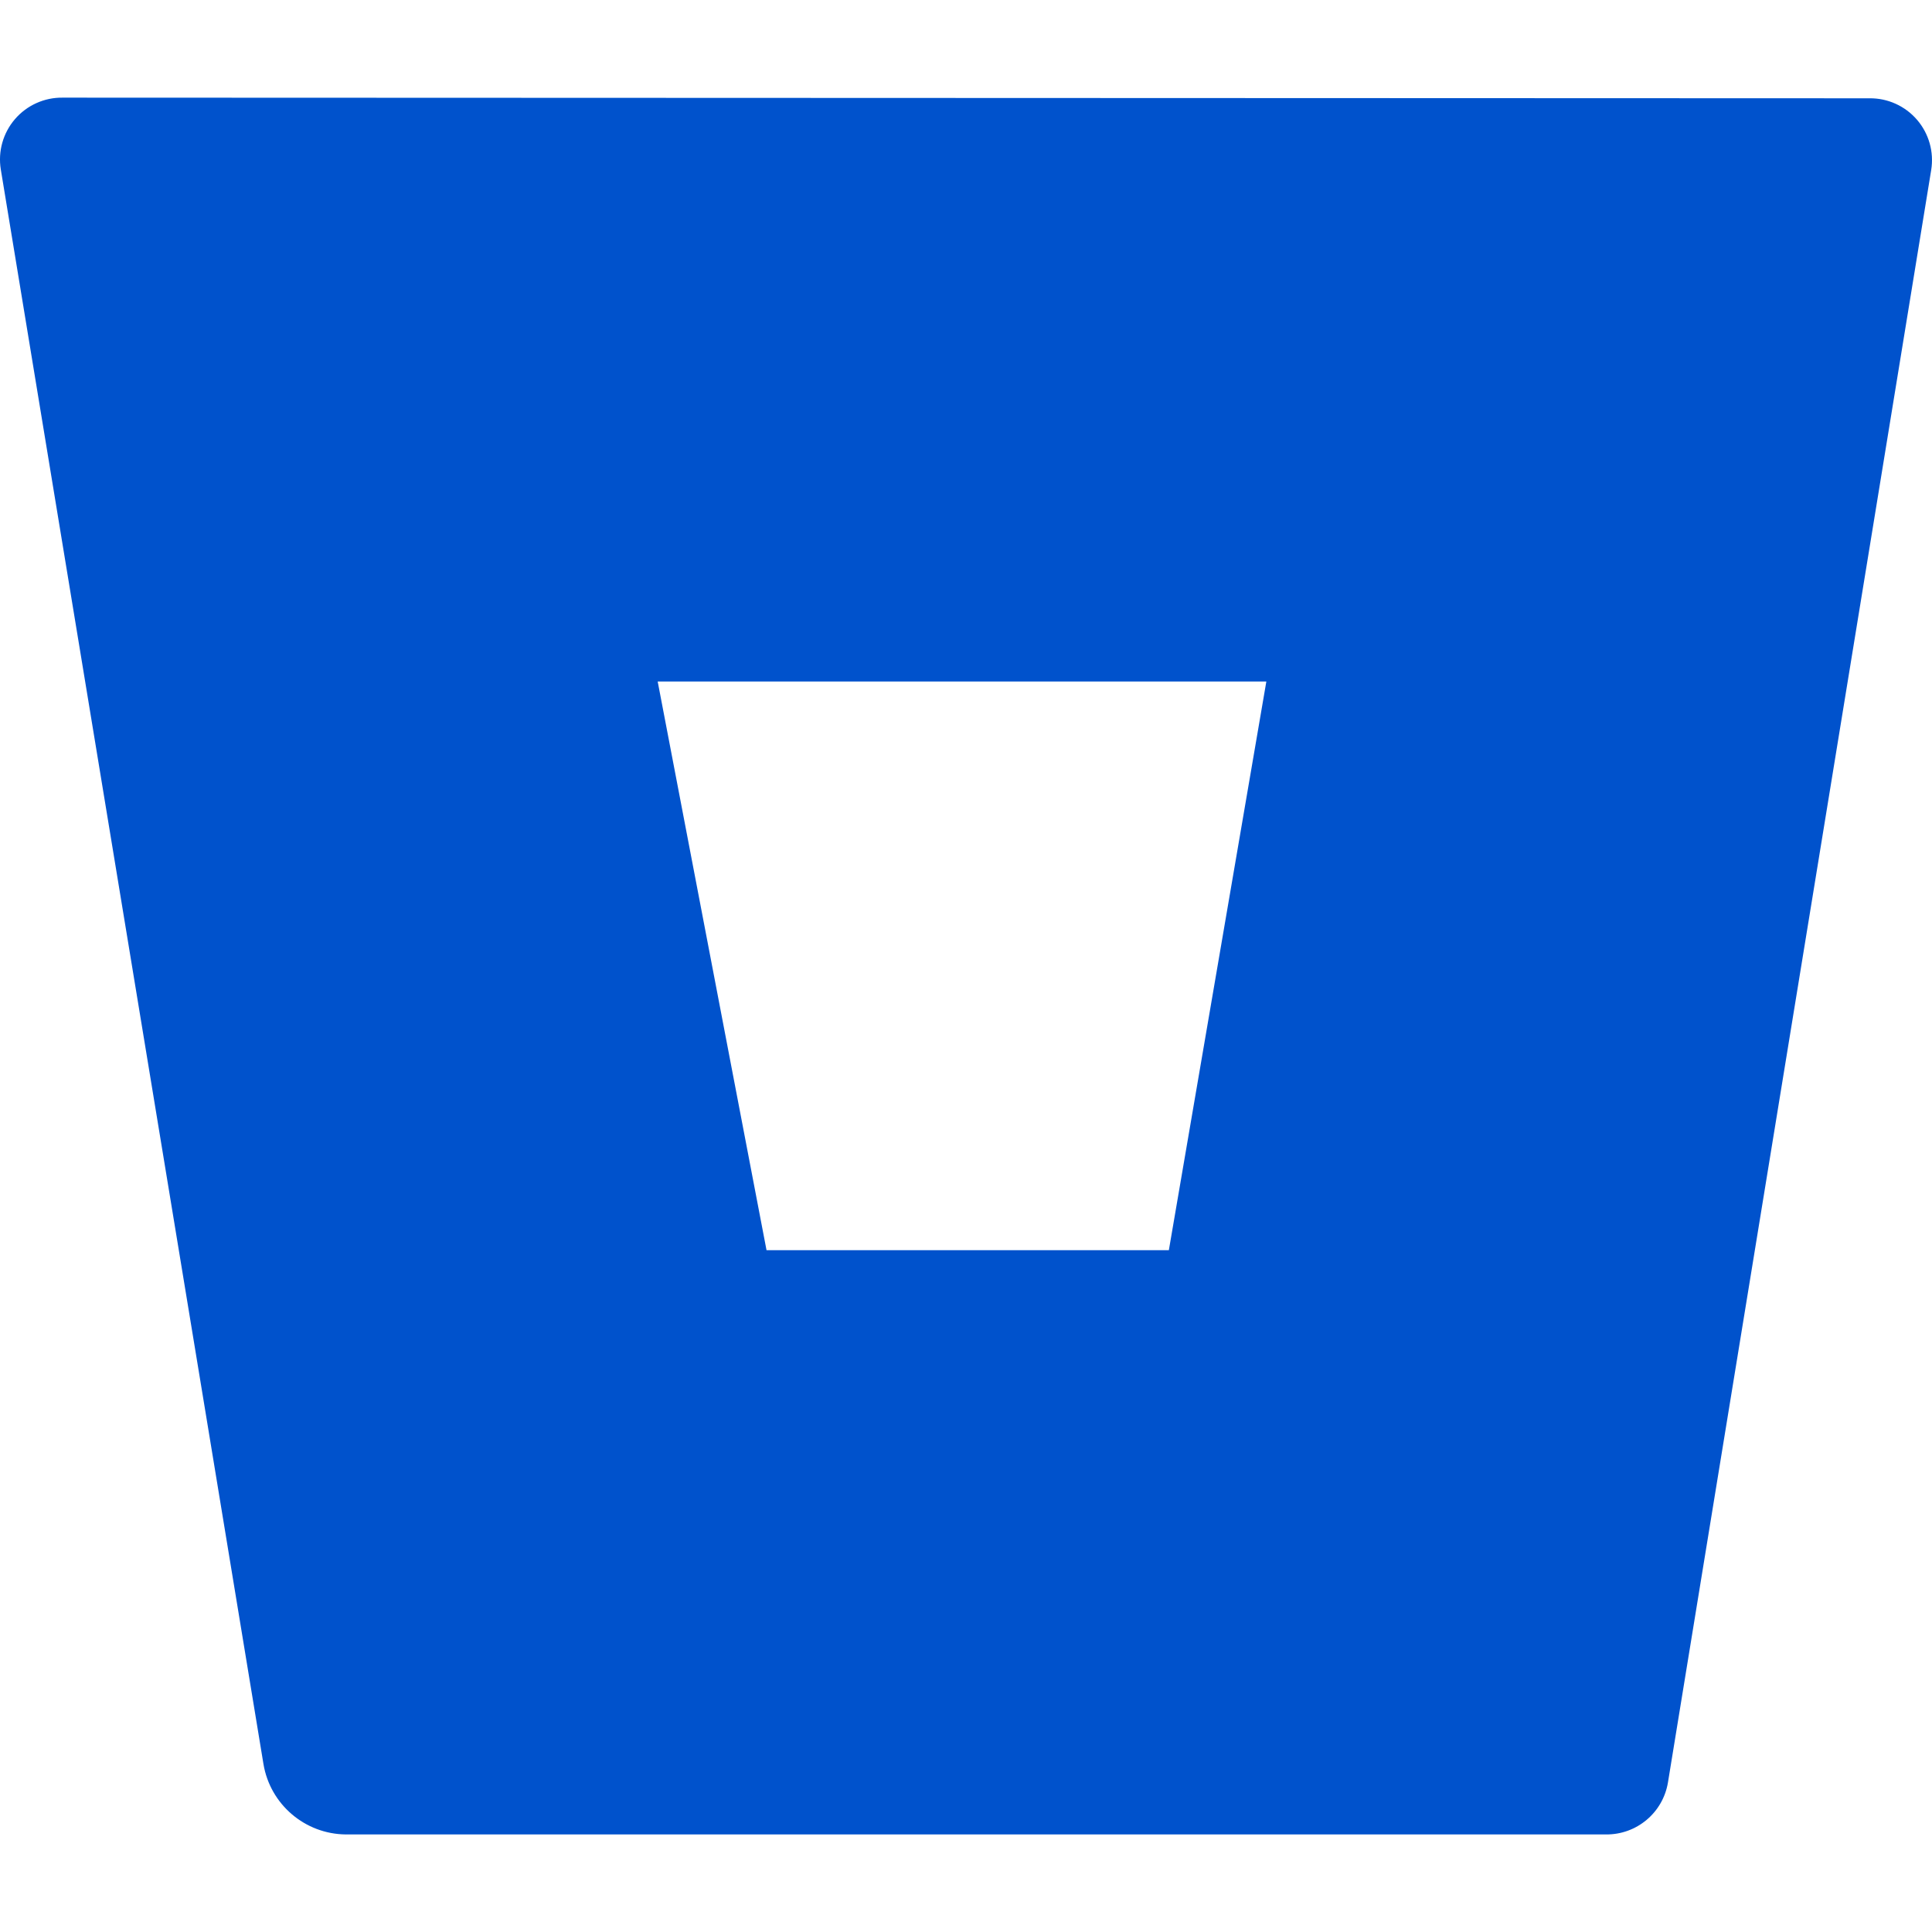
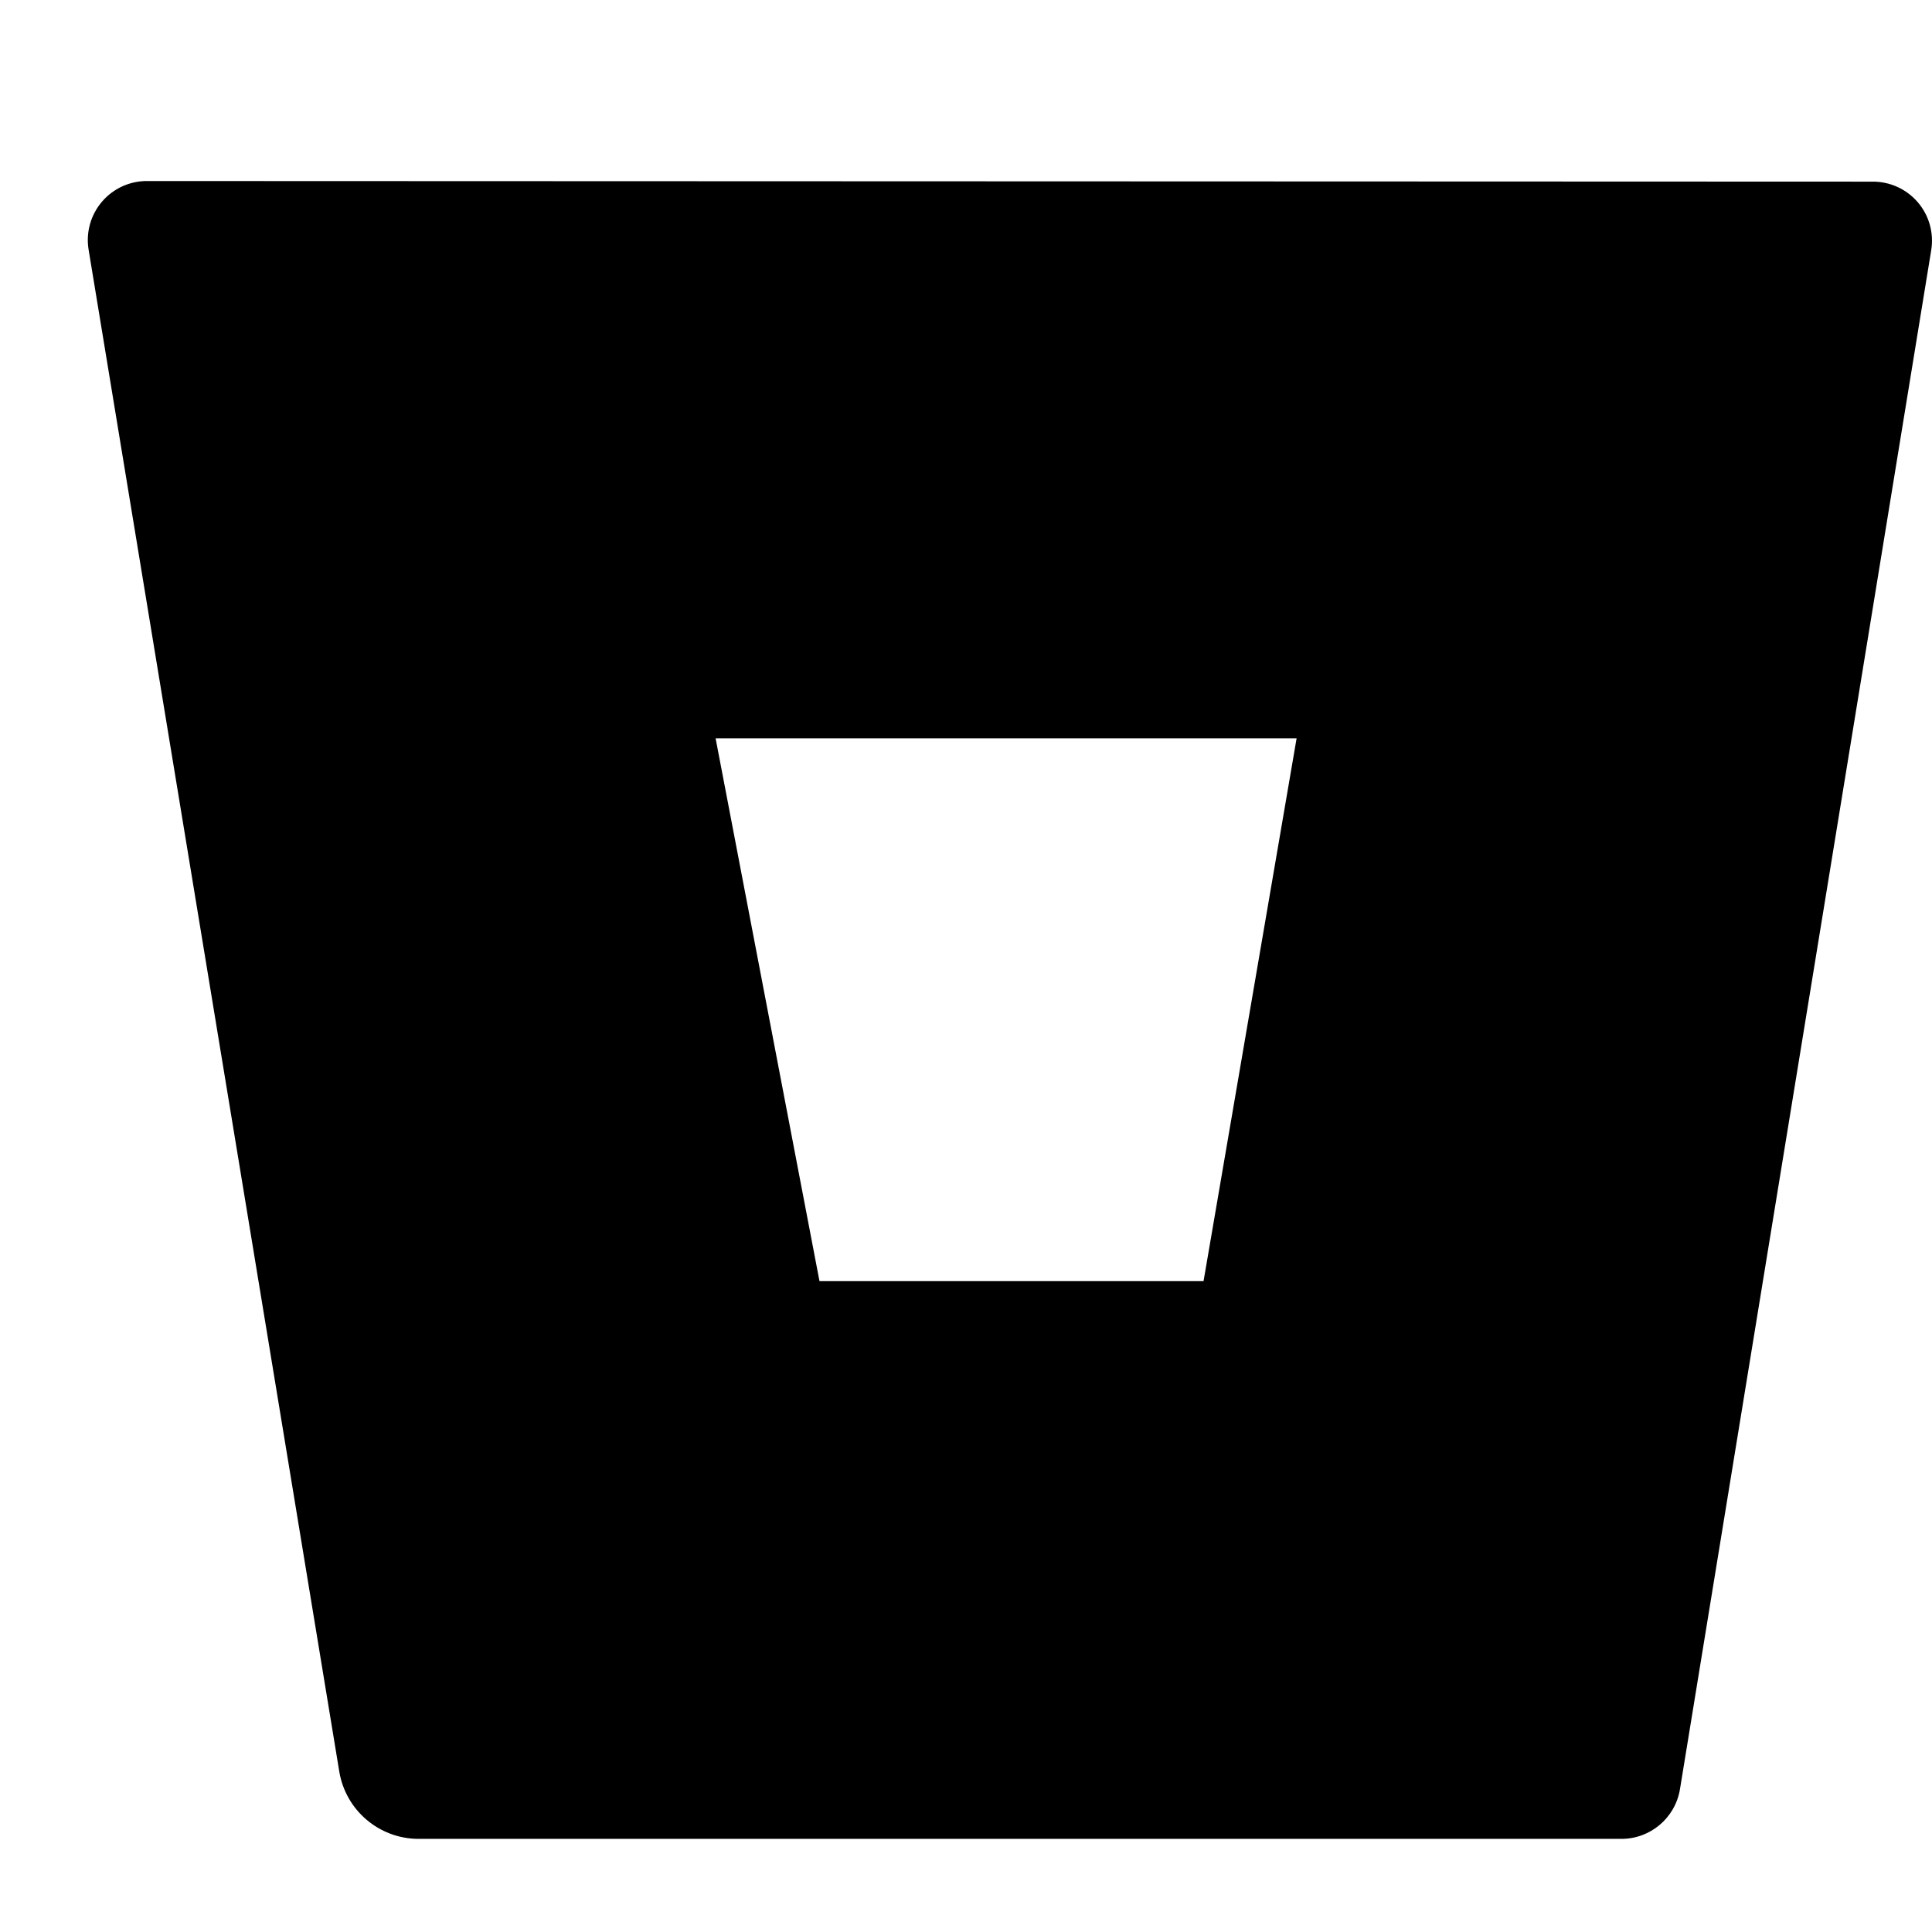
- <svg xmlns="http://www.w3.org/2000/svg" fill="#0052CC" role="img" viewBox="0 0 24 24">
-   <path d="M.778 1.213a.768.768 0 00-.768.892l3.263 19.81c.084.5.515.868 1.022.873H19.95a.772.772 0 00.77-.646l3.27-20.03a.768.768 0 00-.768-.891zM14.52 15.53H9.522L8.17 8.466h7.561z" />
+ <svg xmlns="http://www.w3.org/2000/svg" role="img" viewBox="-1.2 -1.2 26.4 26.4">
+   <g transform="scale(1.05)">
+     <path d="M.778 1.213a.768.768 0 00-.768.892l3.263 19.81c.084.5.515.868 1.022.873H19.95a.772.772 0 00.77-.646l3.27-20.03a.768.768 0 00-.768-.891zM14.52 15.53H9.522L8.17 8.466h7.561z" fill="000000" stroke="000000" stroke-width="0.5" vector-effect="non-scaling-stroke" />
+   </g>
</svg>
